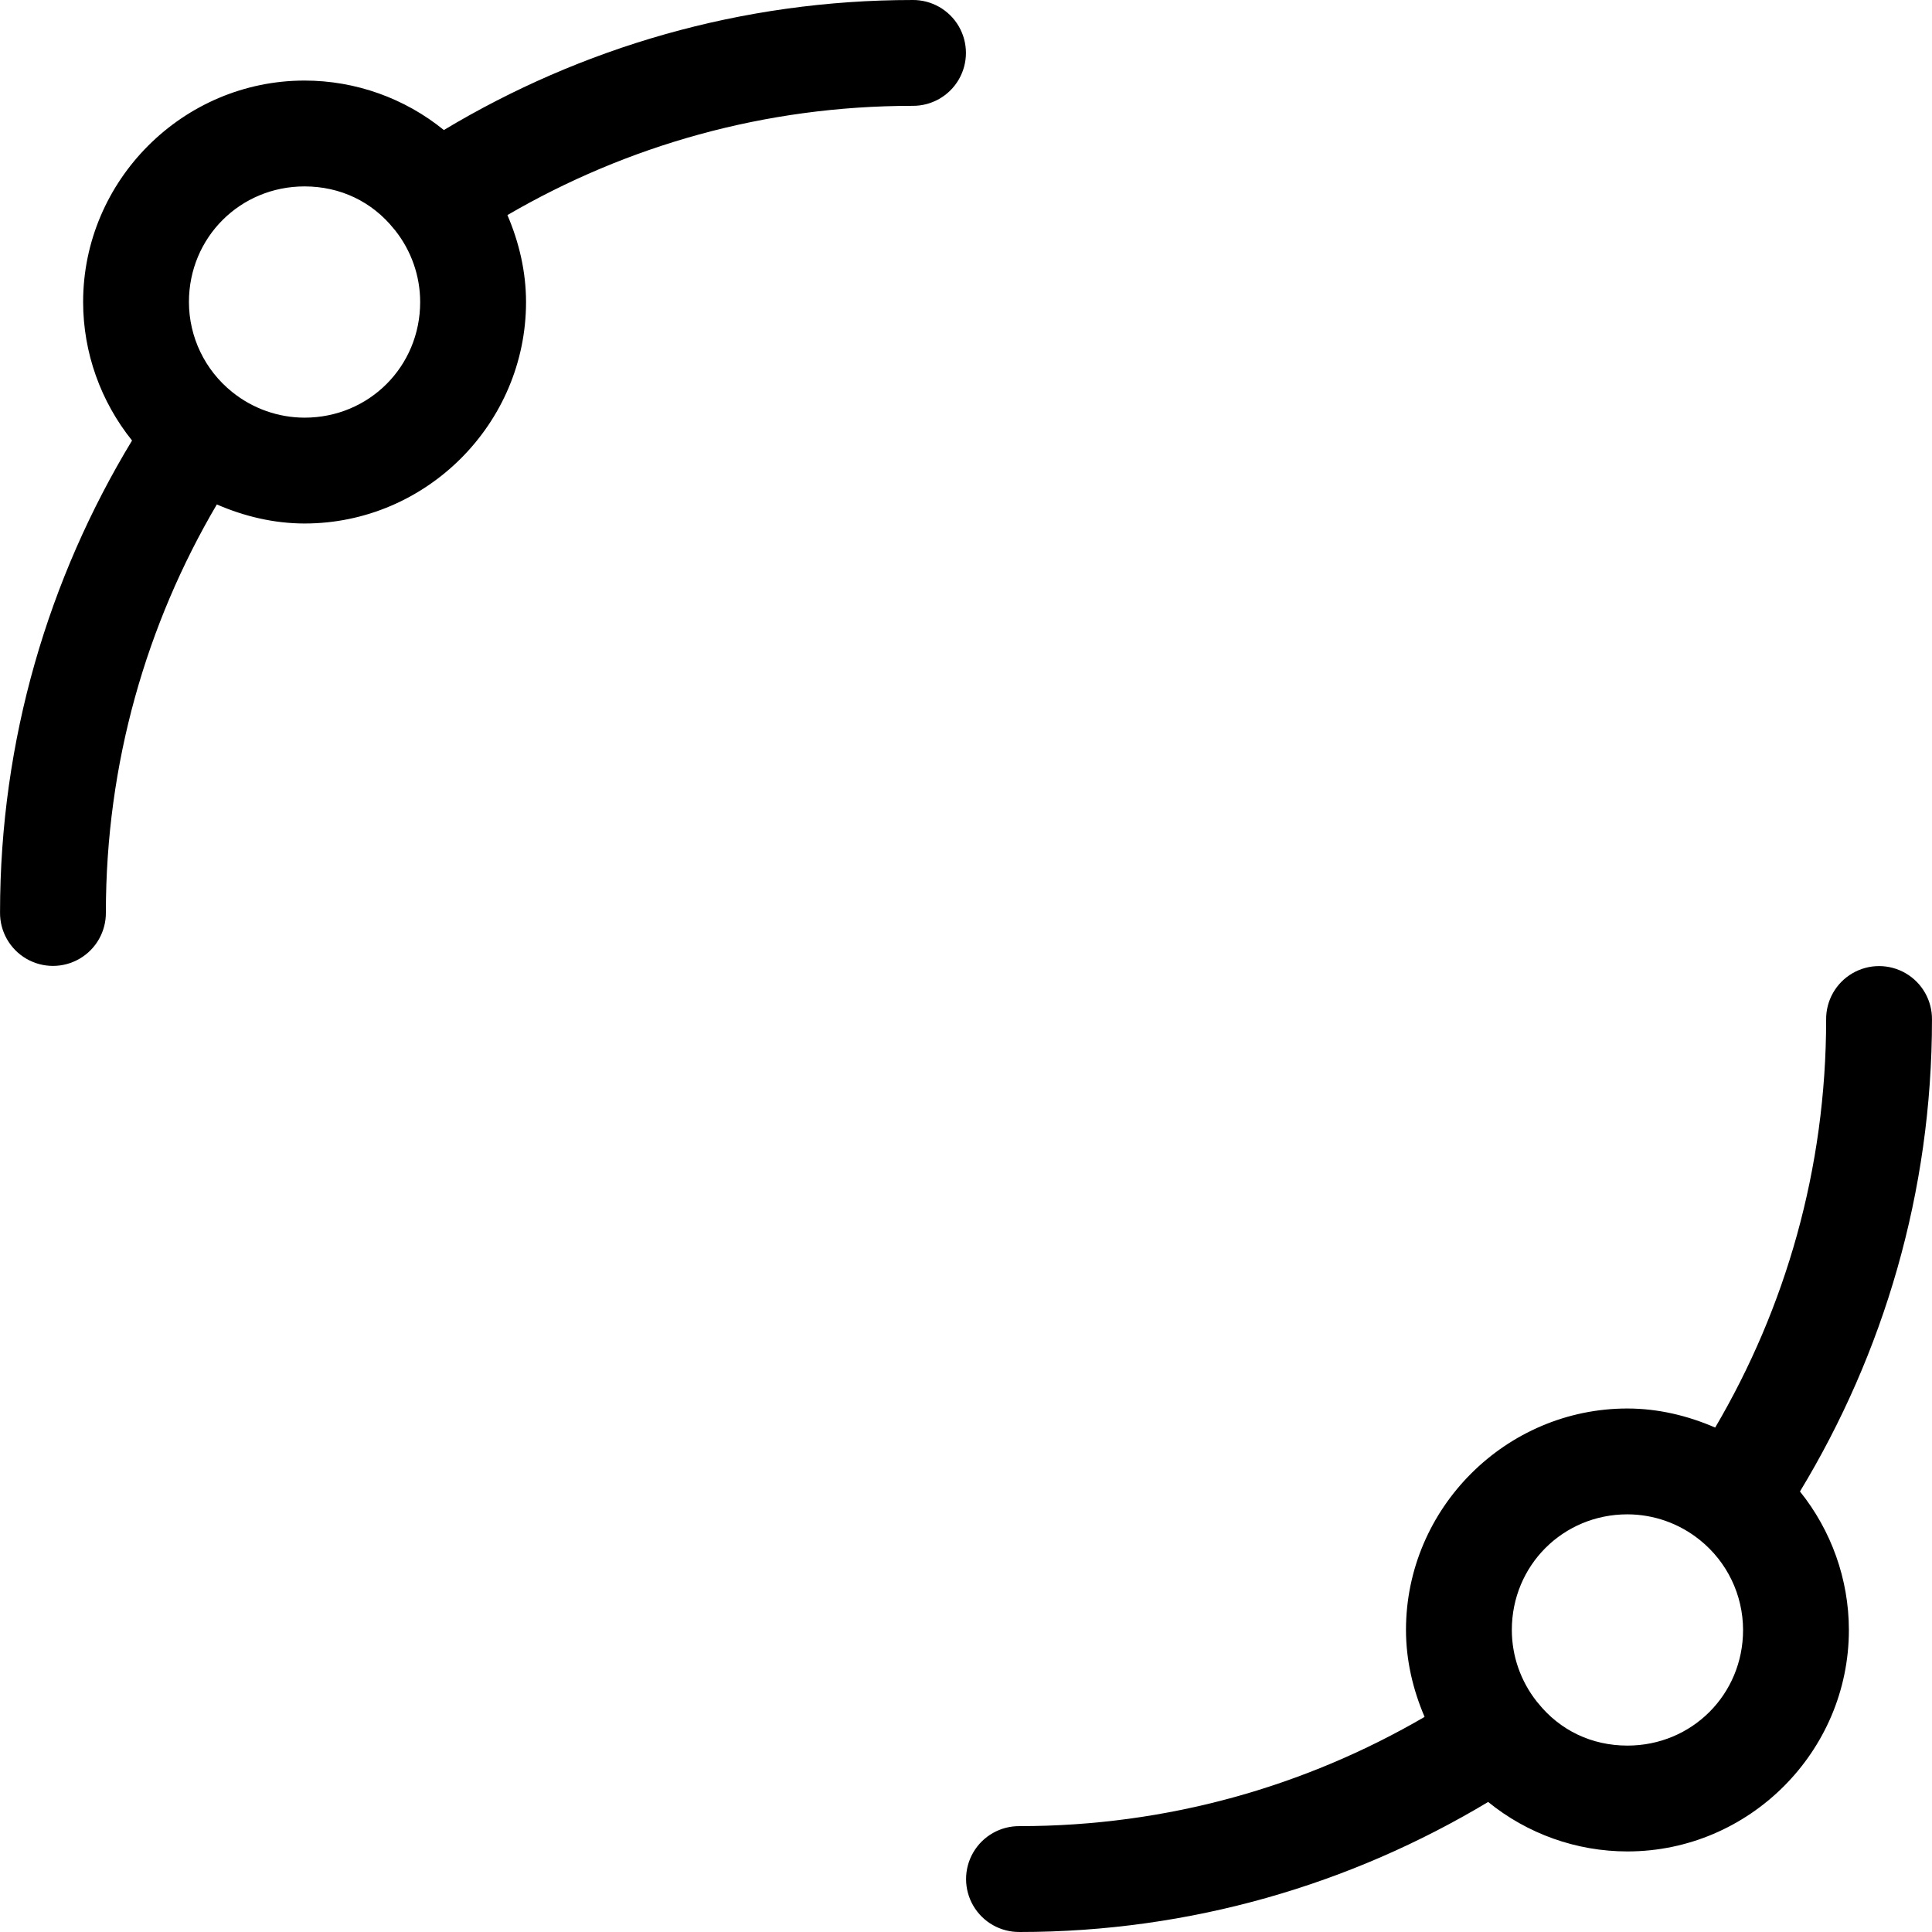
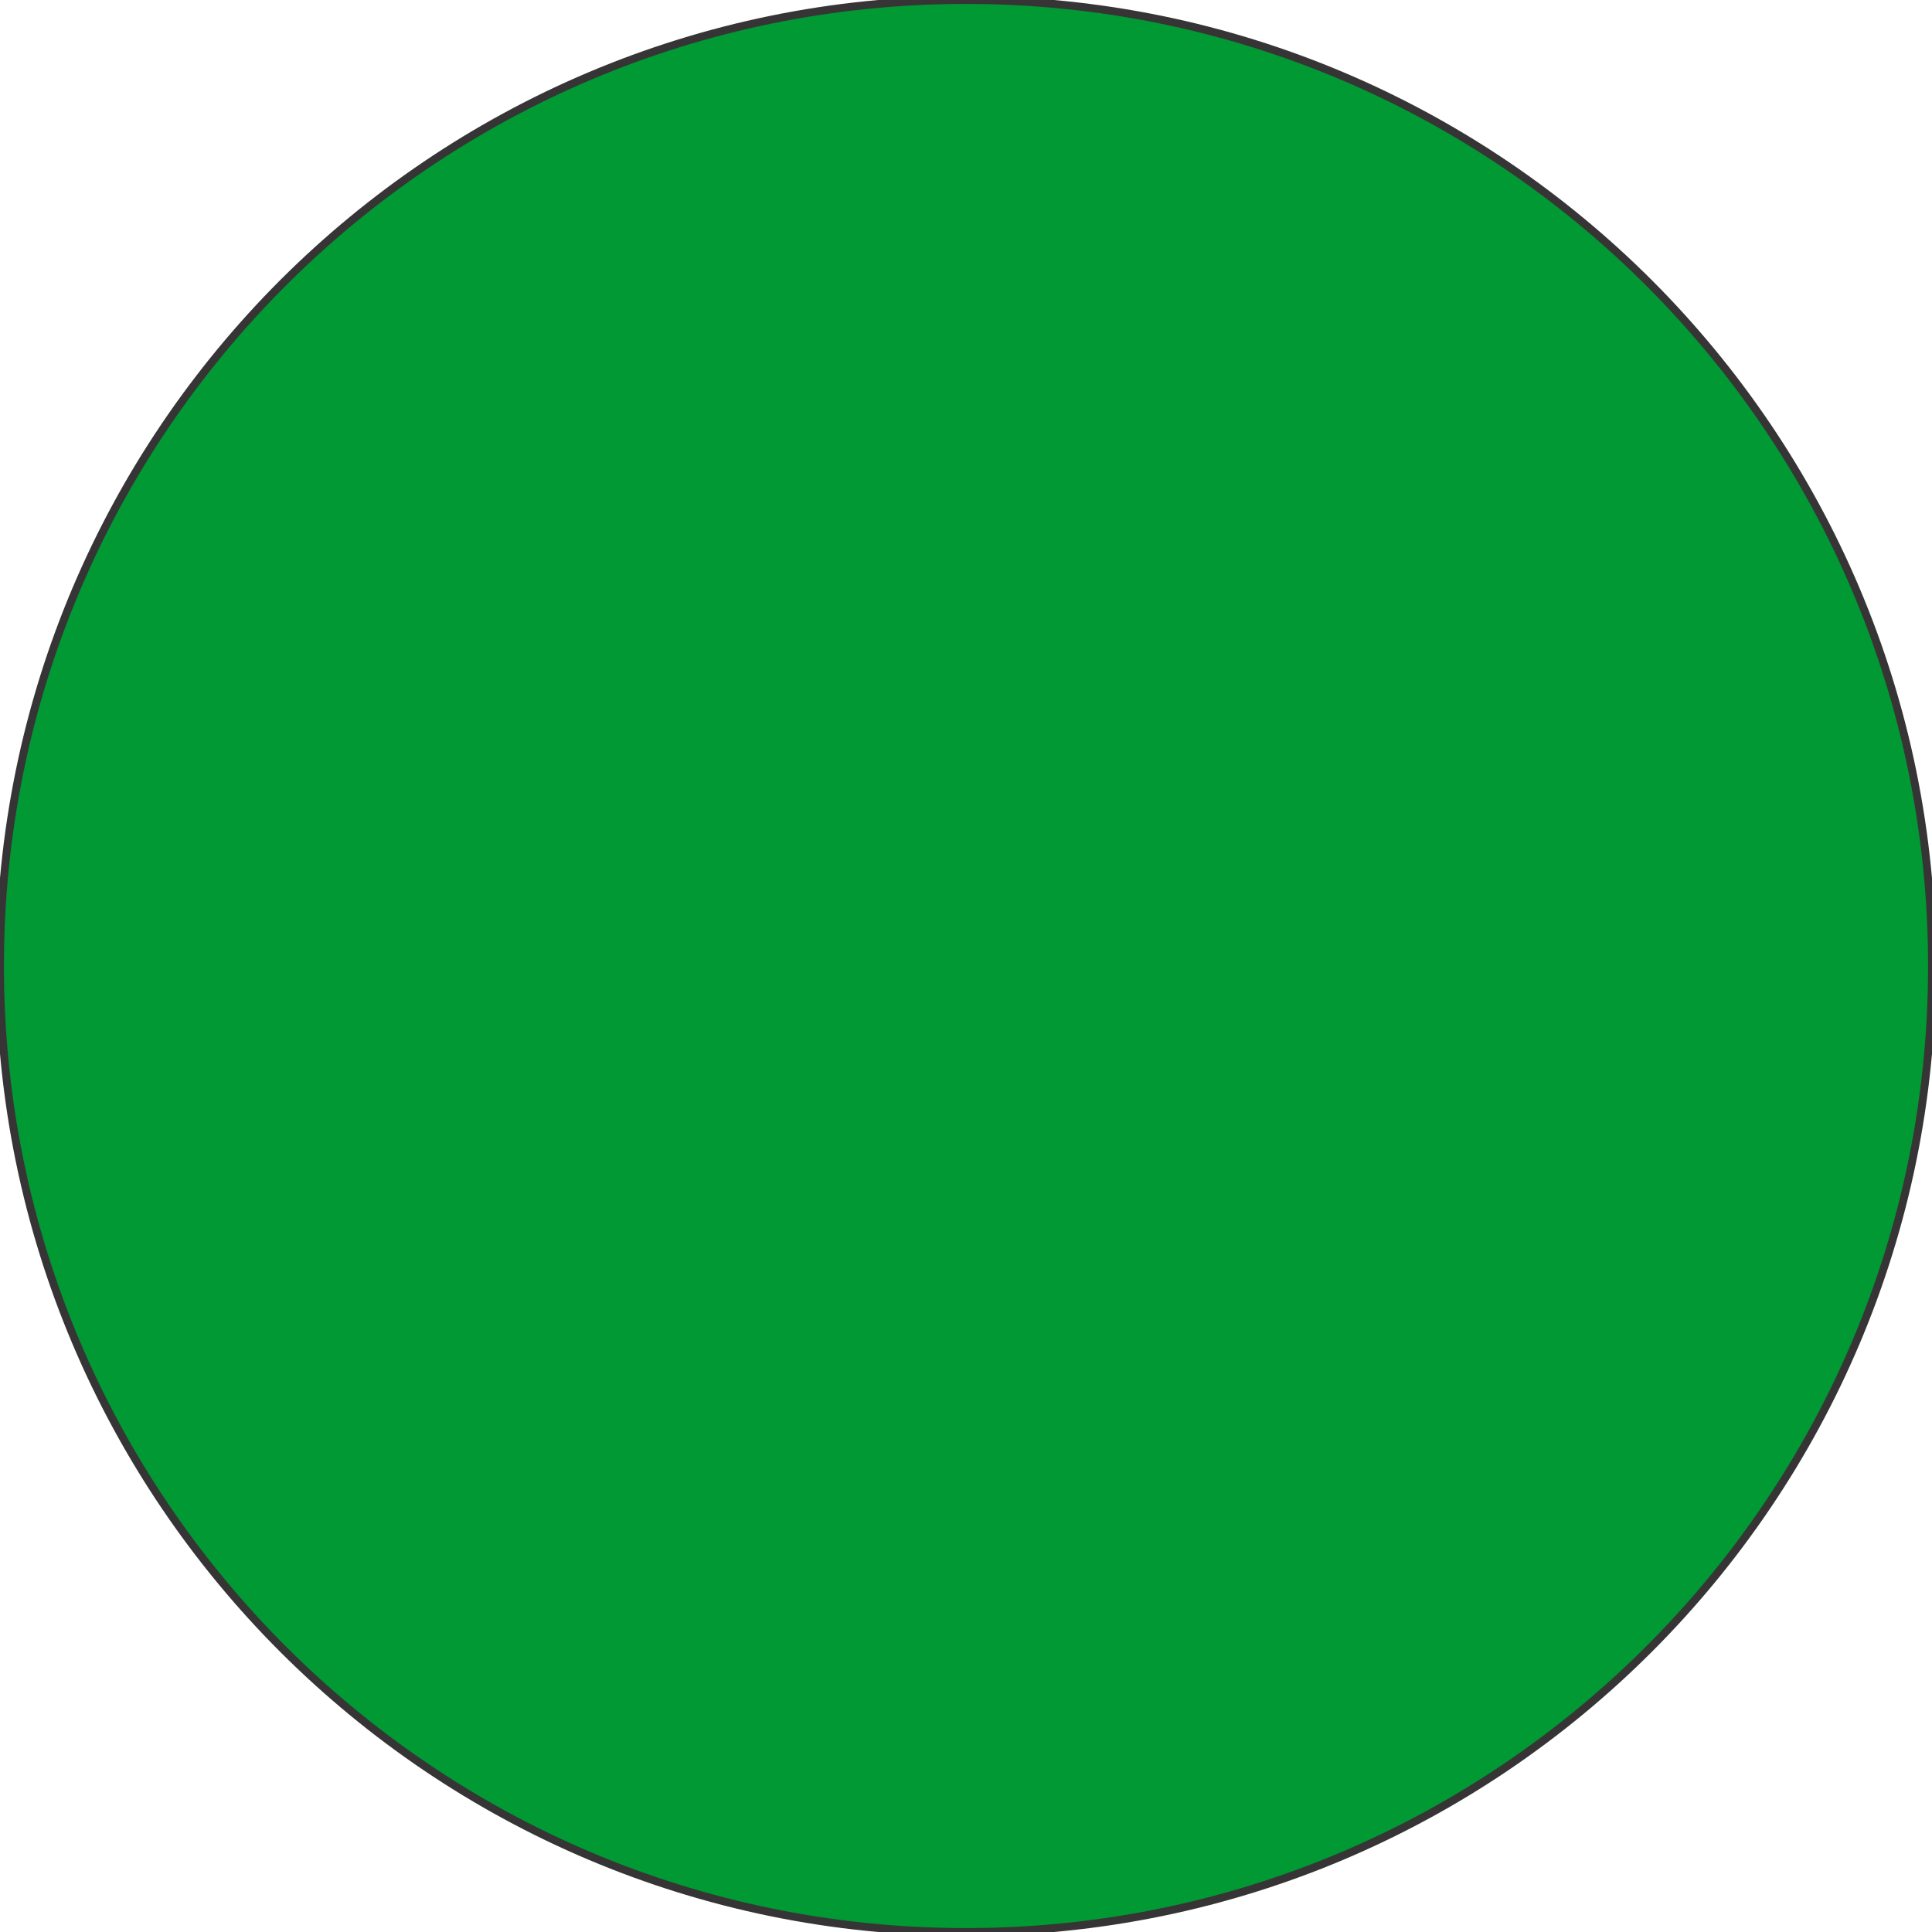
- <svg xmlns="http://www.w3.org/2000/svg" width="320" height="320" version="1.1" viewBox="0 0 320 320">
-   <g stroke-width="28" />
-   <g shape-rendering="auto">
-     <path d="m151.13 0.001c-28.363 0-54.915 7.915-77.613 21.537-6.472-5.262-14.605-8.191-23.067-8.194a8.766 8.766 0 0 0-0.004 0c-20.154 7.3e-4 -36.679 16.528-36.678 36.682a8.766 8.766 0 0 0 0 0.011c0.01 8.415 2.927 16.483 8.103 22.927-13.825 22.819-21.865 49.572-21.865 78.161a8.766 8.766 0 1 0 17.531 0c0-24.702 6.719-47.748 18.378-67.574 4.566 1.985 9.473 3.15 14.519 3.157a8.766 8.766 0 0 0 0.012 0c20.155 6.2e-4 36.683-16.527 36.682-36.682a8.766 8.766 0 0 0 0-4e-3c-0.002-4.999-1.139-9.863-3.083-14.397 19.717-11.484 42.585-18.095 67.085-18.095a8.766 8.766 0 1 0 0-17.531zm-100.69 30.874c5.913 2e-3 11.191 2.512 14.836 7.077a8.766 8.766 0 0 0 0.183 0.215c2.671 3.38 4.133 7.553 4.134 11.863-0.002 10.677-8.468 19.144-19.144 19.148-4.37-8e-3 -8.601-1.509-12-4.255a8.766 8.766 0 0 0-0.012-9e-3c-4.514-3.633-7.136-9.098-7.144-14.893 0.003-10.677 8.47-19.144 19.148-19.146z" color="#000000" color-rendering="auto" image-rendering="auto" solid-color="#000000" style="isolation:auto;mix-blend-mode:normal;text-decoration-color:#000000;text-decoration-line:none;text-decoration-style:solid;text-indent:0;text-transform:none;white-space:normal" />
-     <path d="m168.87 320c28.363 0 54.915-7.915 77.614-21.538 6.472 5.262 14.605 8.192 23.067 8.194a8.766 8.766 0 0 0 4e-3 0c20.155-7e-4 36.68-16.528 36.679-36.682a8.766 8.766 0 0 0 0-0.011c-0.01-8.415-2.927-16.484-8.103-22.927 13.825-22.82 21.866-49.572 21.866-78.162a8.766 8.766 0 1 0-17.531 0c0 24.703-6.719 47.749-18.378 67.575-4.566-1.985-9.473-3.15-14.519-3.157a8.766 8.766 0 0 0-0.012 0c-20.155-6.2e-4 -36.683 16.527-36.682 36.682 2e-3 4.999 1.139 9.863 3.083 14.397-19.717 11.484-42.586 18.095-67.086 18.095a8.766 8.766 0 1 0 0 17.531zm100.69-30.875c-5.913 0-11.191-2.512-14.836-7.077a8.766 8.766 0 0 0-0.183-0.215c-2.671-3.38-4.133-7.553-4.134-11.863 2e-3 -10.677 8.468-19.144 19.144-19.148 4.37 8e-3 8.601 1.509 12 4.255a8.766 8.766 0 0 0 0.012 9e-3c4.514 3.633 7.136 9.098 7.144 14.893-3e-3 10.677-8.47 19.145-19.148 19.146z" color="#000000" color-rendering="auto" image-rendering="auto" solid-color="#000000" style="isolation:auto;mix-blend-mode:normal;text-decoration-color:#000000;text-decoration-line:none;text-decoration-style:solid;text-indent:0;text-transform:none;white-space:normal" />
+ <svg xmlns="http://www.w3.org/2000/svg" xml:space="preserve" width="1.707in" height="1.707in" version="1.1" style="shape-rendering:geometricPrecision; text-rendering:geometricPrecision; image-rendering:optimizeQuality; fill-rule:evenodd; clip-rule:evenodd" viewBox="0 0 1706.66 1706.66">
+   <defs>
+     <style type="text/css">
+    
+     .str0 {stroke:#373435;stroke-width:6.94;stroke-miterlimit:2.613}
+     .fil0 {fill:#009933;fill-rule:nonzero}
+    
+   </style>
+   </defs>
+   <g id="Layer_x0020_1">
+     <circle class="fil0 str0" cx="853.33" cy="853.33" r="853.33" />
  </g>
</svg>
